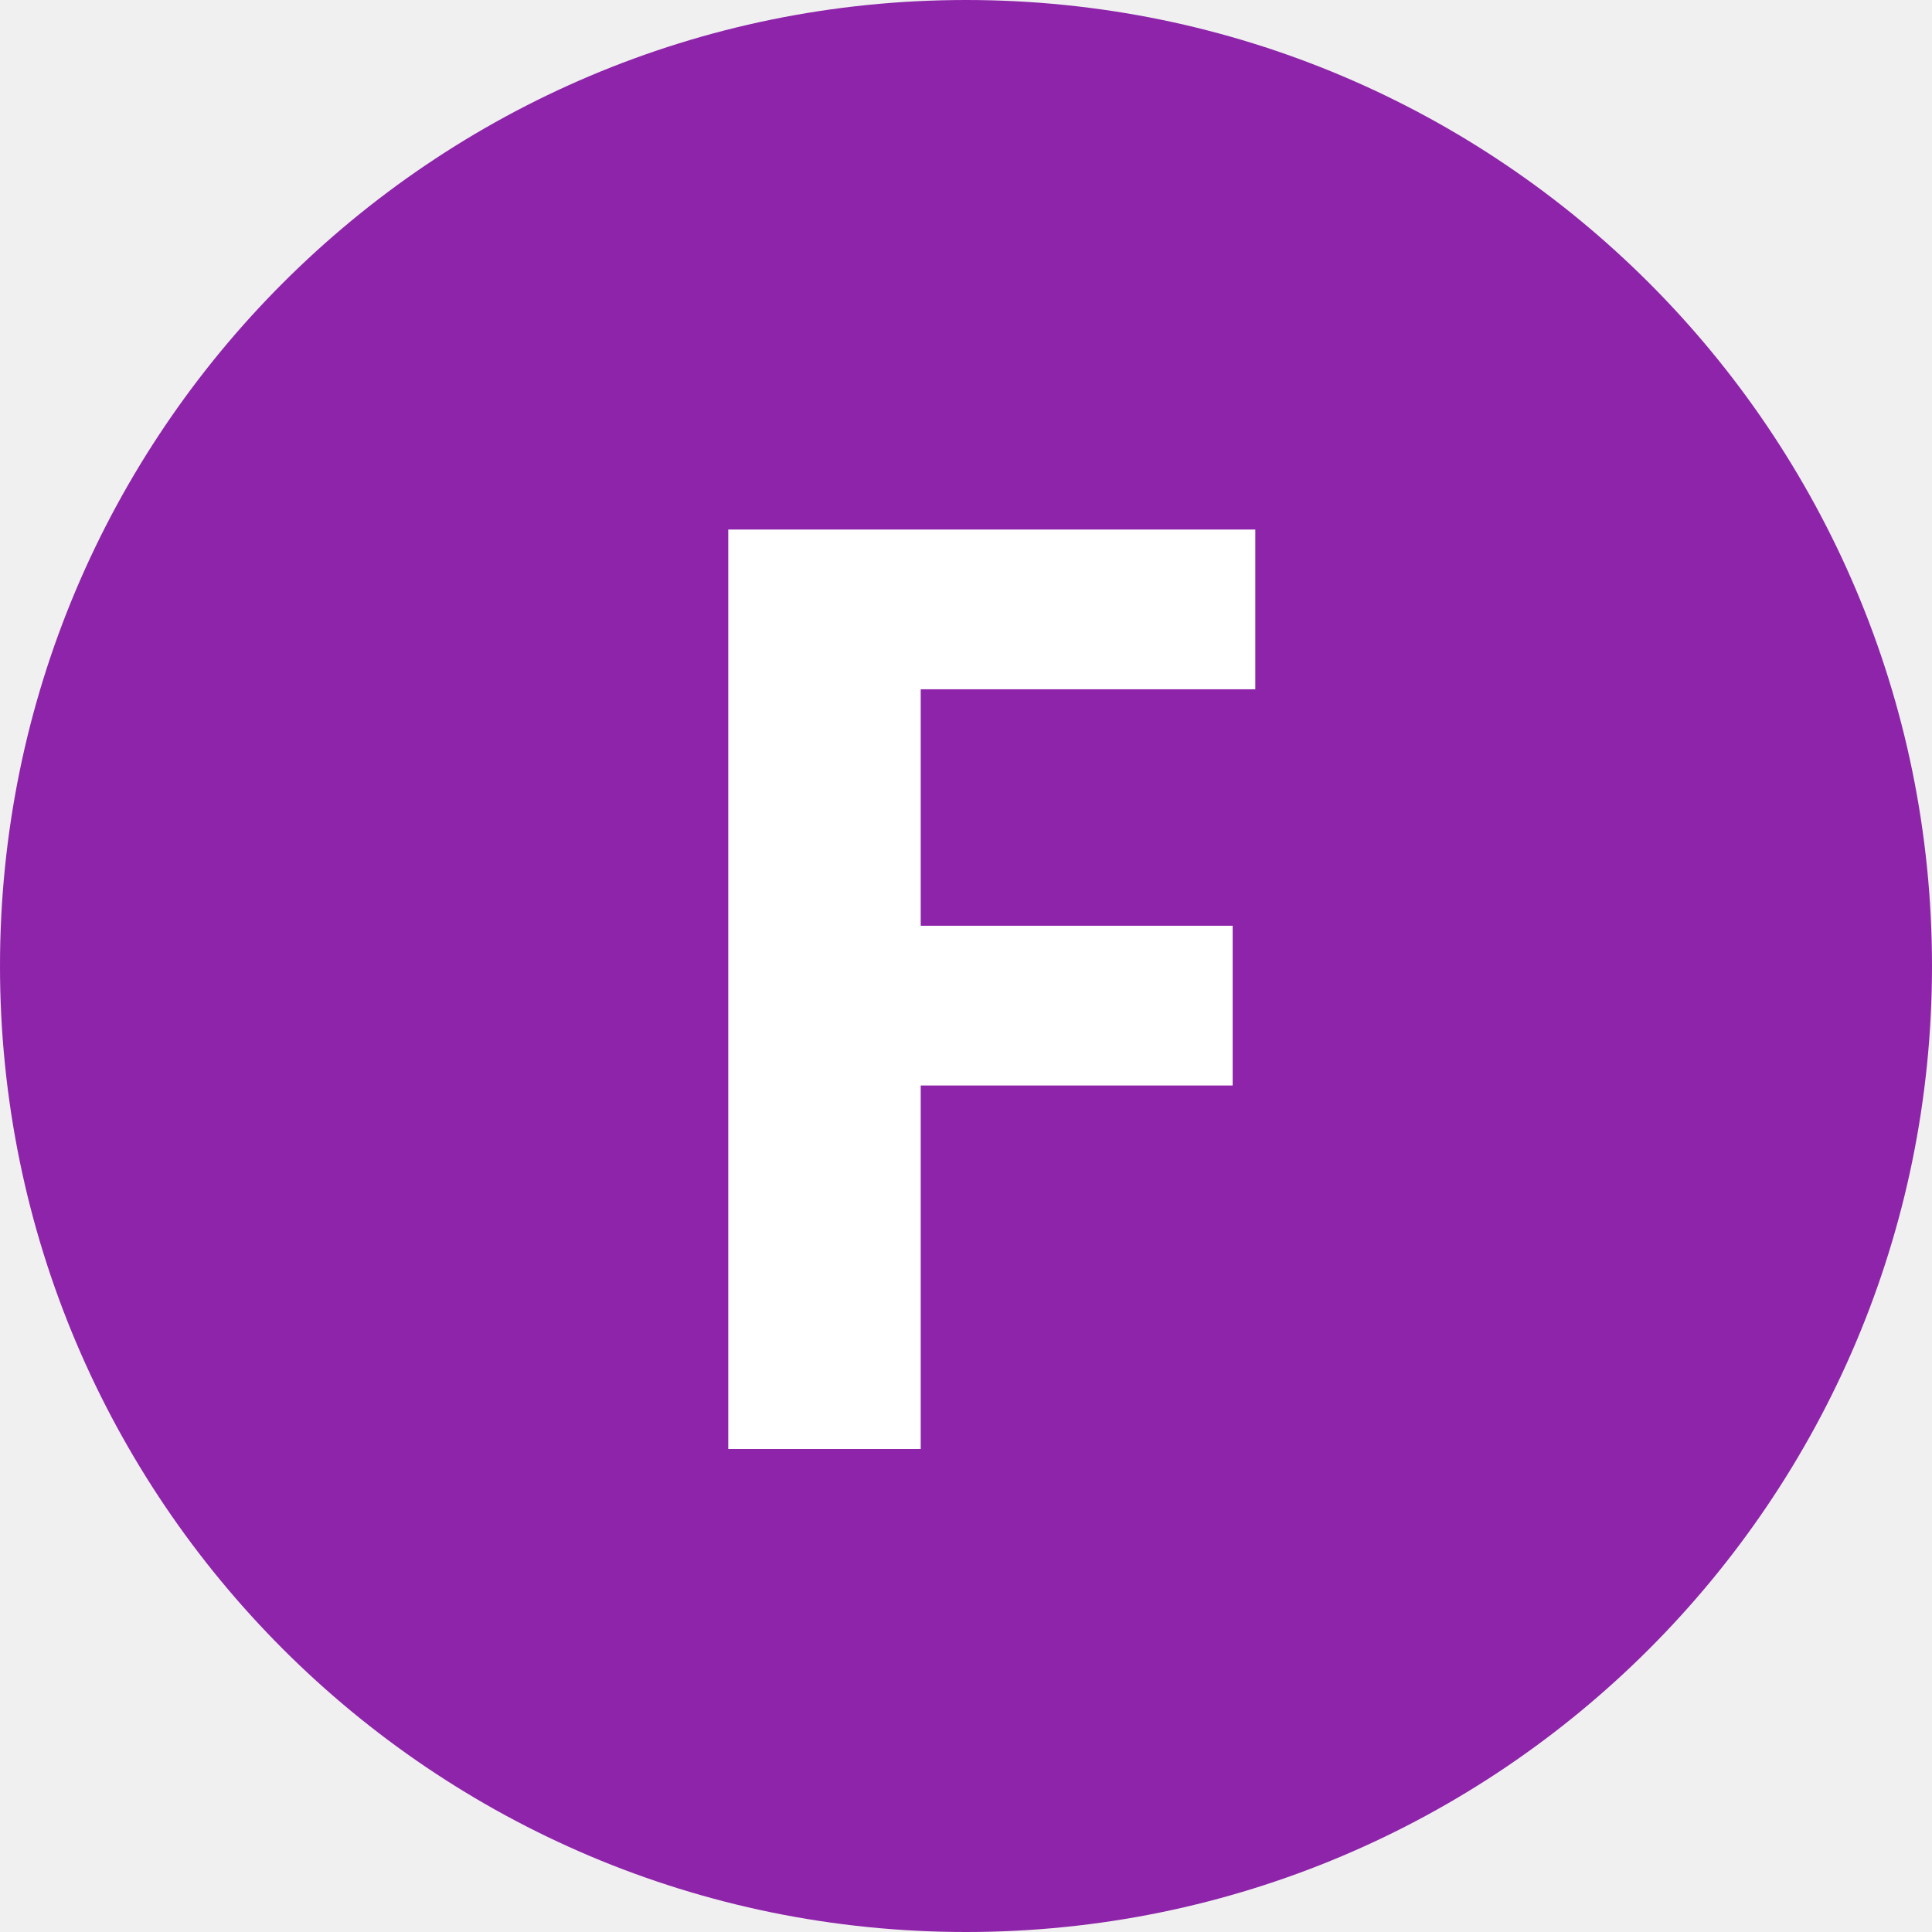
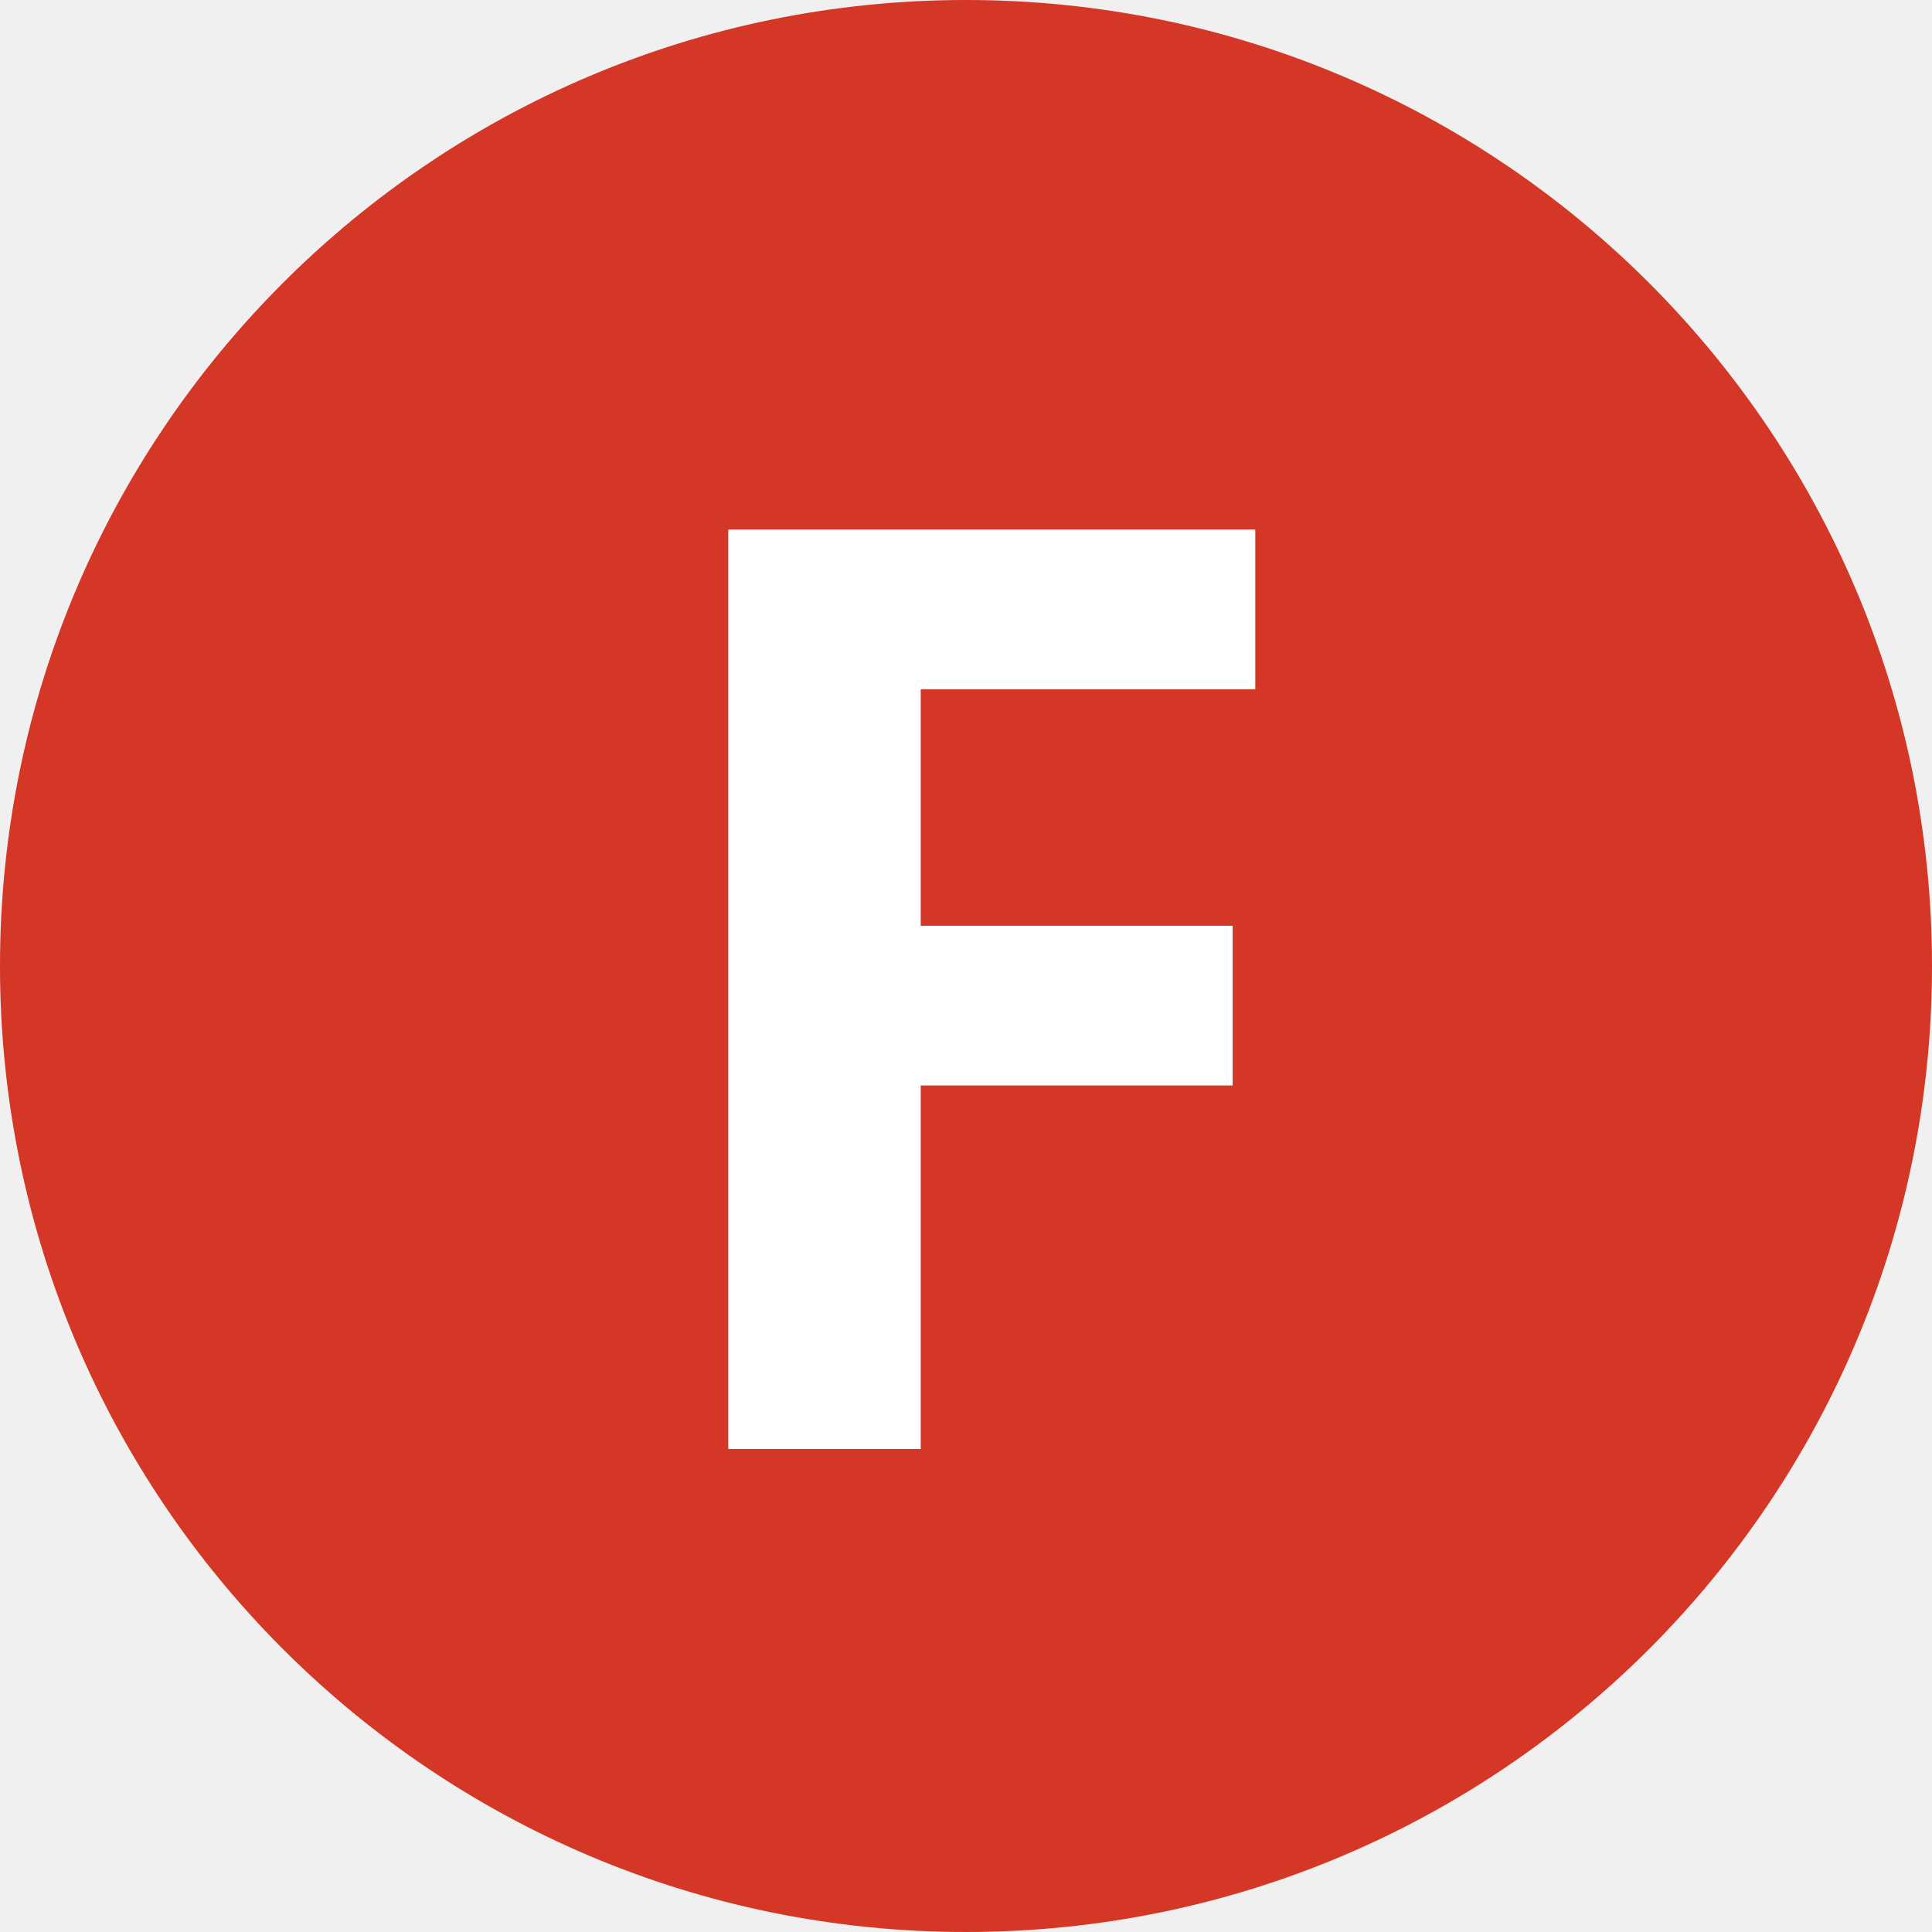
<svg xmlns="http://www.w3.org/2000/svg" version="1.0" height="24" width="24" viewBox="0 0 24 24">
-   <circle fill="#8e24aa" cx="12" cy="12" r="12" />
+   <circle fill="#d43725" cx="12" cy="12" r="12" />
  <text fill="#ffffff" font-size="16" text-anchor="middle" font-family="sans-serif" font-weight="bold" x="12" y="18">F</text>
</svg>
